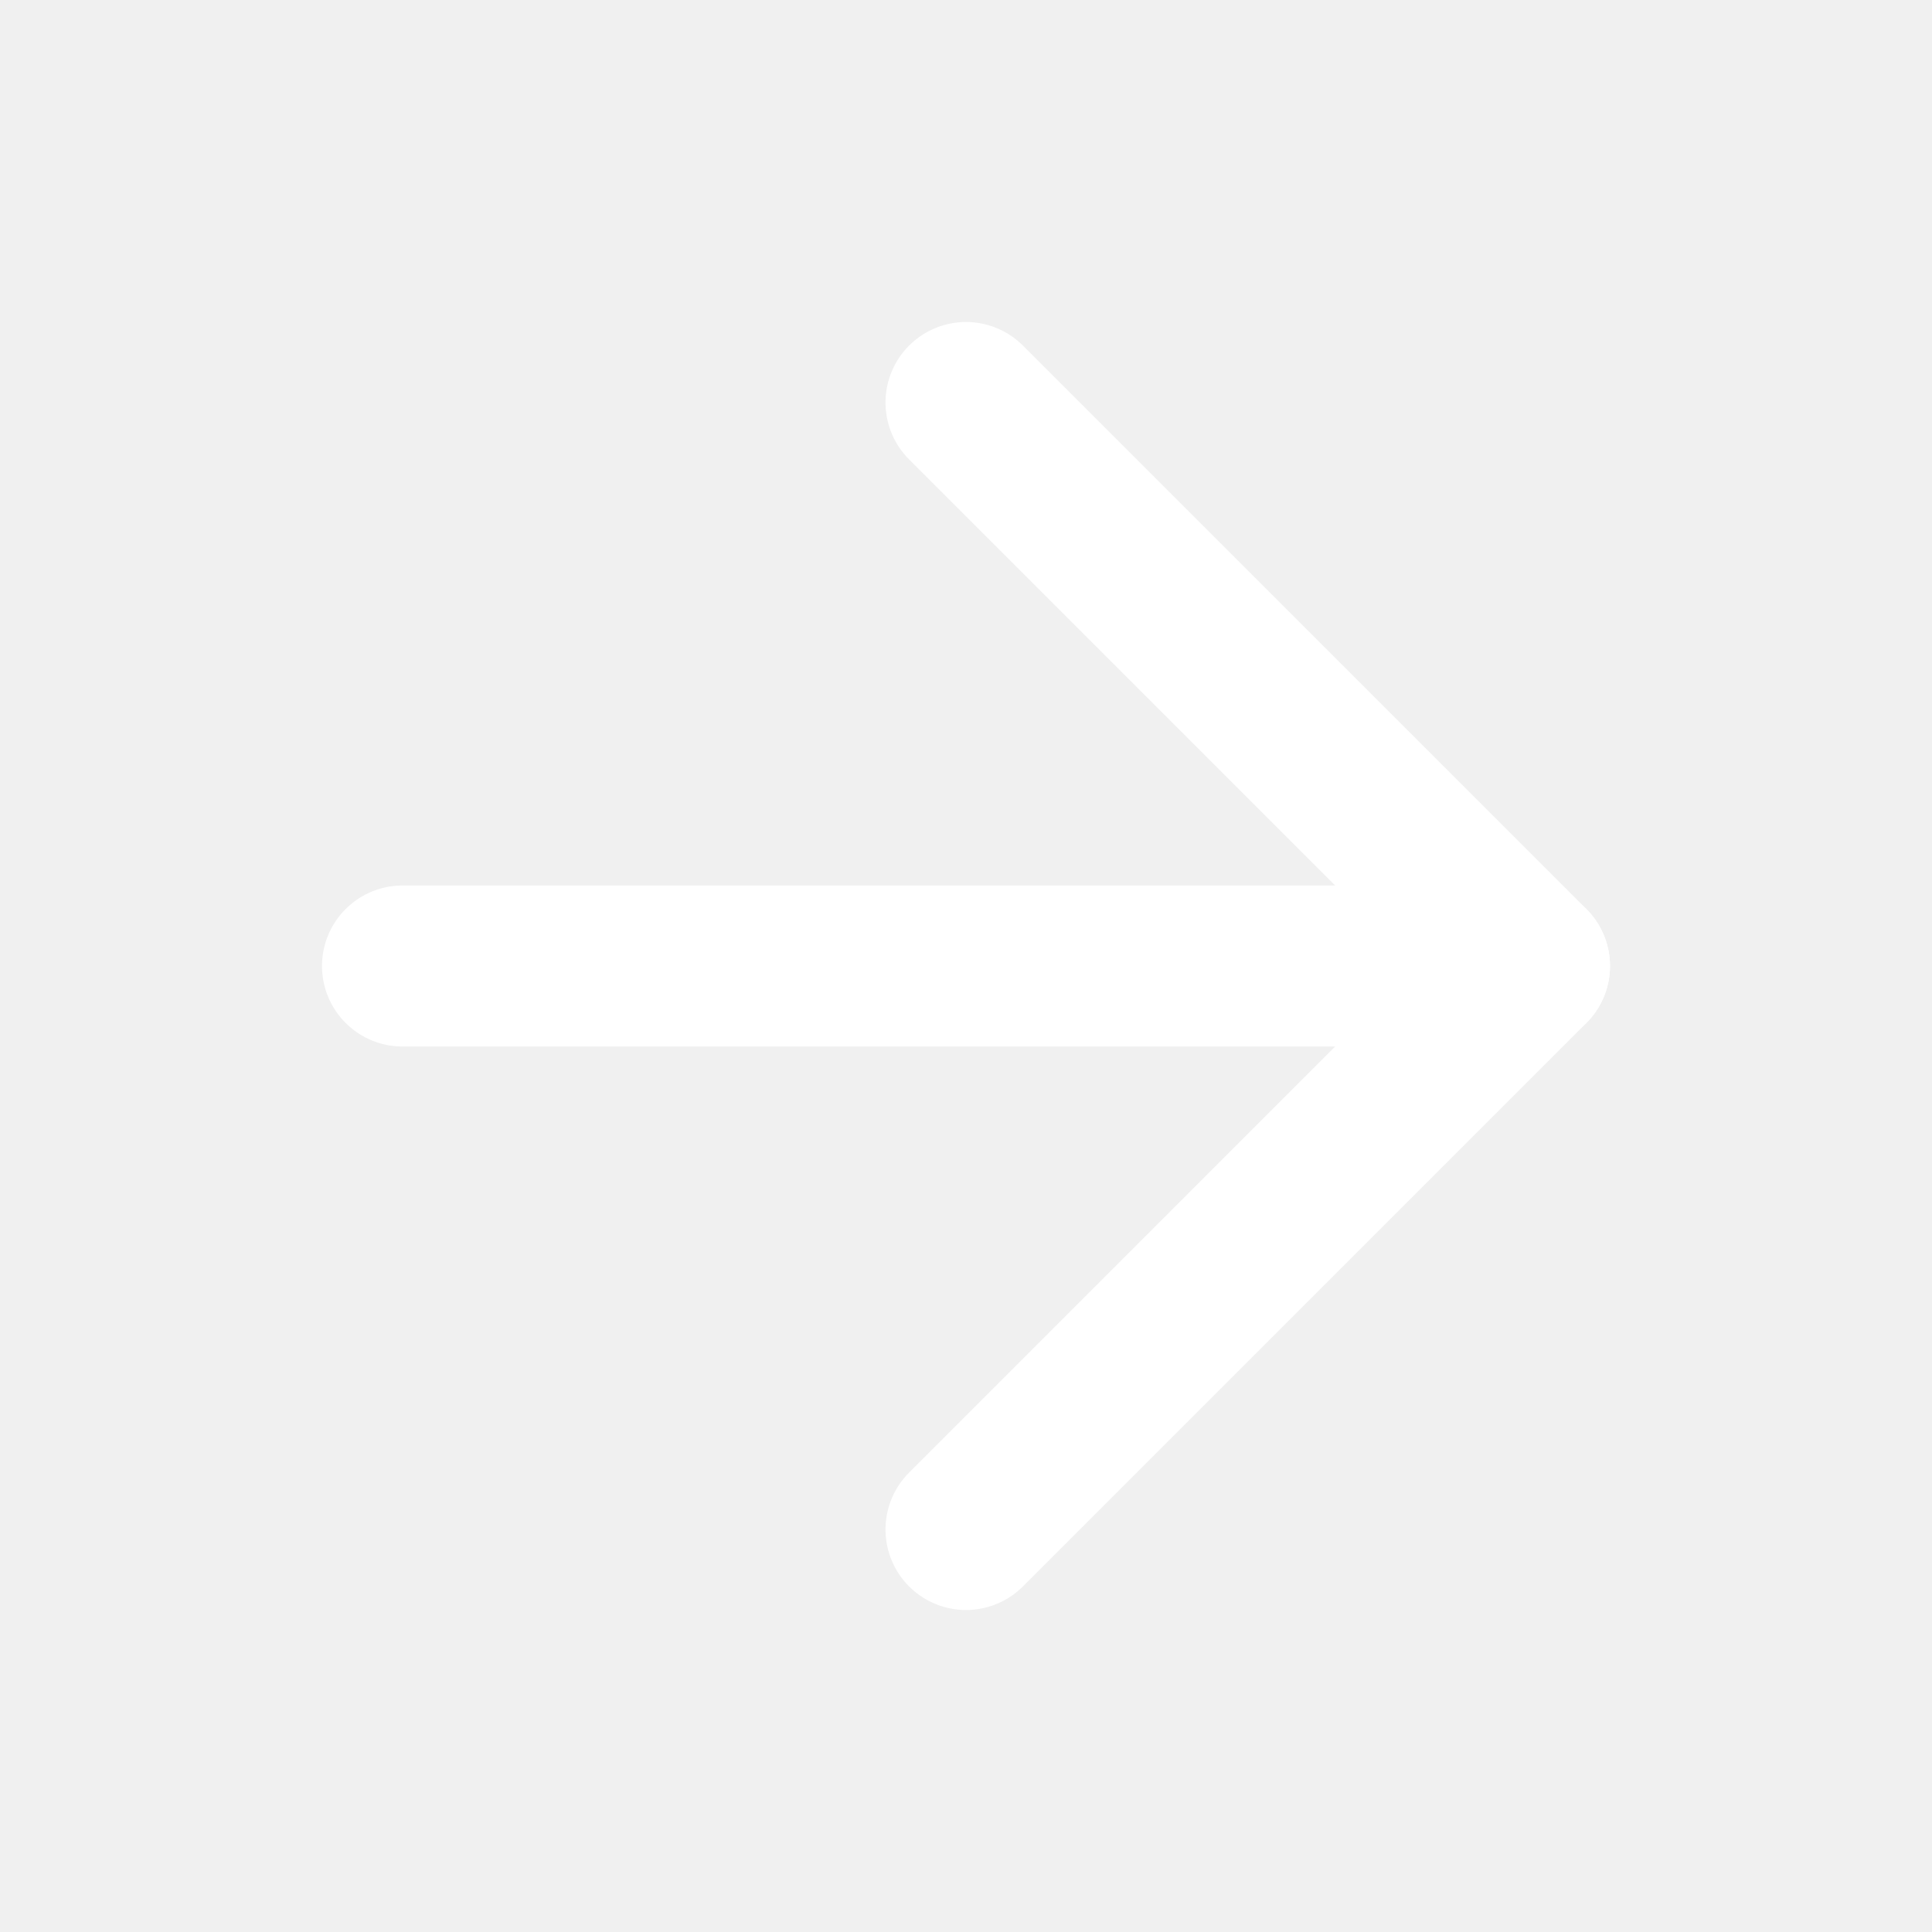
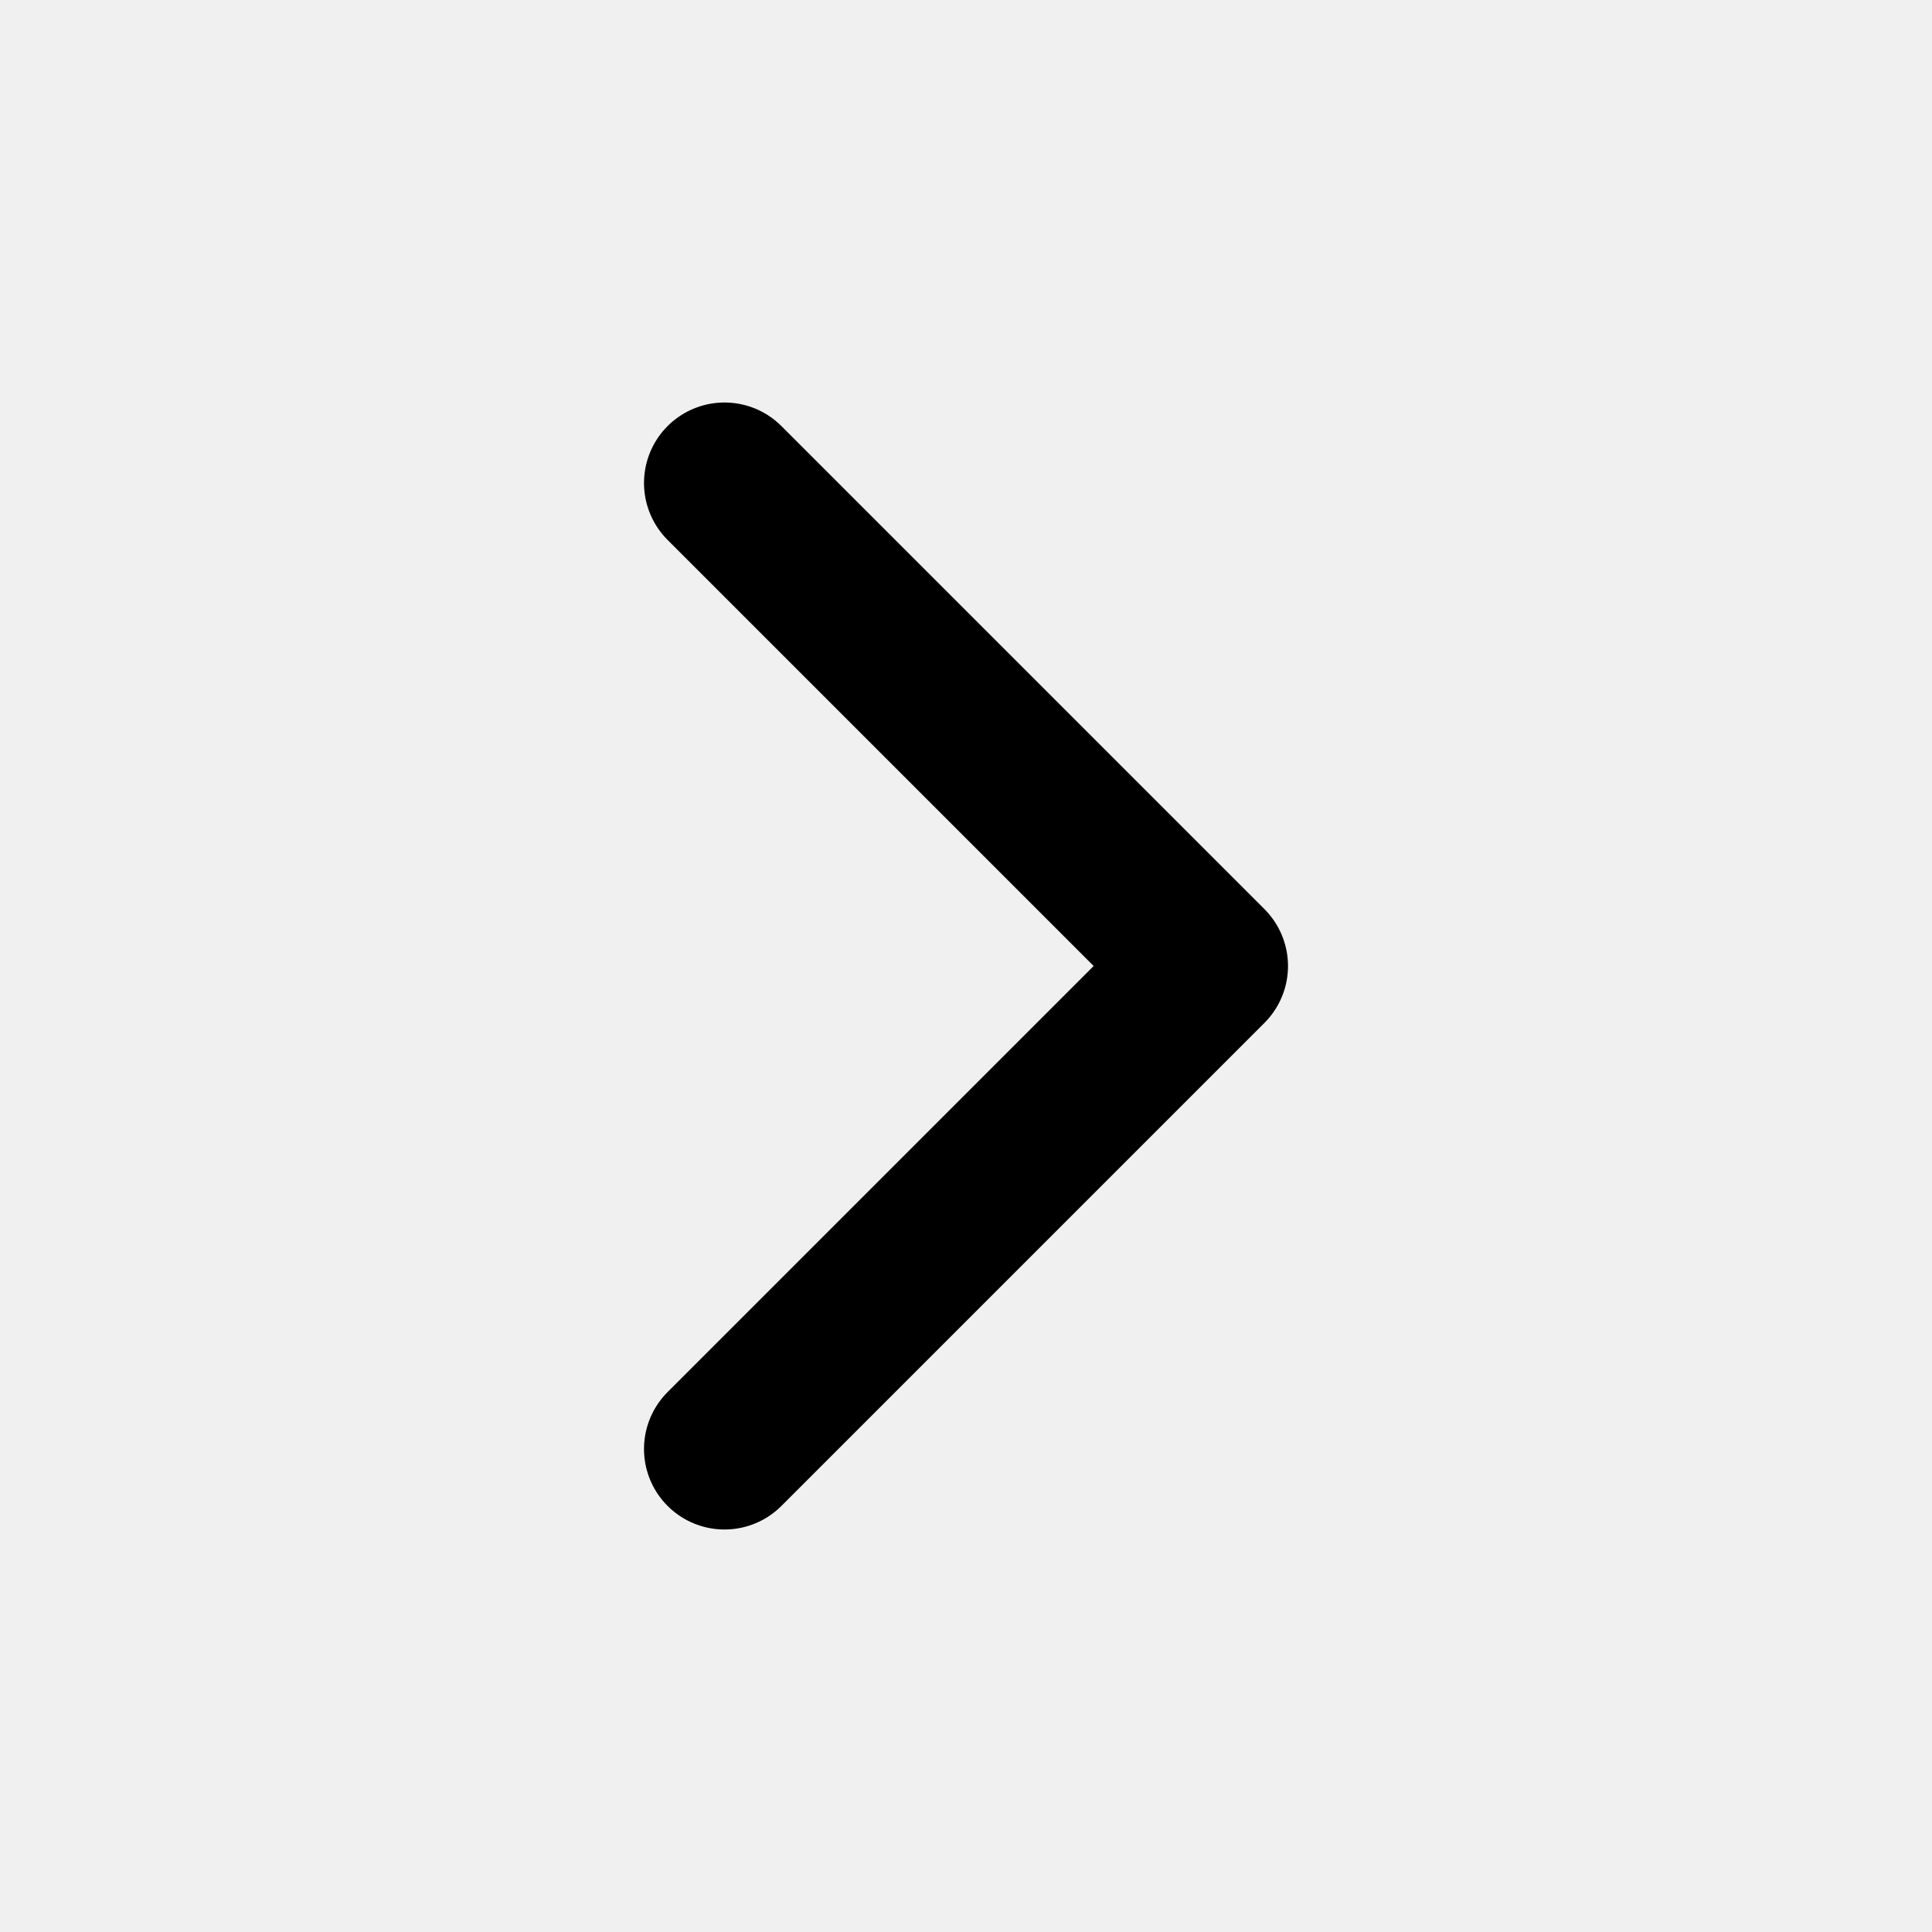
- <svg xmlns="http://www.w3.org/2000/svg" width="24" height="24" viewBox="0 0 24 24" fill="none" stroke="#fff" stroke-width="2" stroke-linecap="round" stroke-linejoin="round" class="feather feather-arrow-right">
-   <line x1="5" y1="12" x2="19" y2="12" />
-   <polyline points="12 5 19 12 12 19" />
+ <svg xmlns="http://www.w3.org/2000/svg" width="24" height="24" viewBox="0 0 24 24" fill="none" stroke="currentColor" stroke-width="2" stroke-linecap="round" stroke-linejoin="round" class="feather feather-chevron-right">
+   <polyline points="9 18 15 12 9 6" />
</svg>
